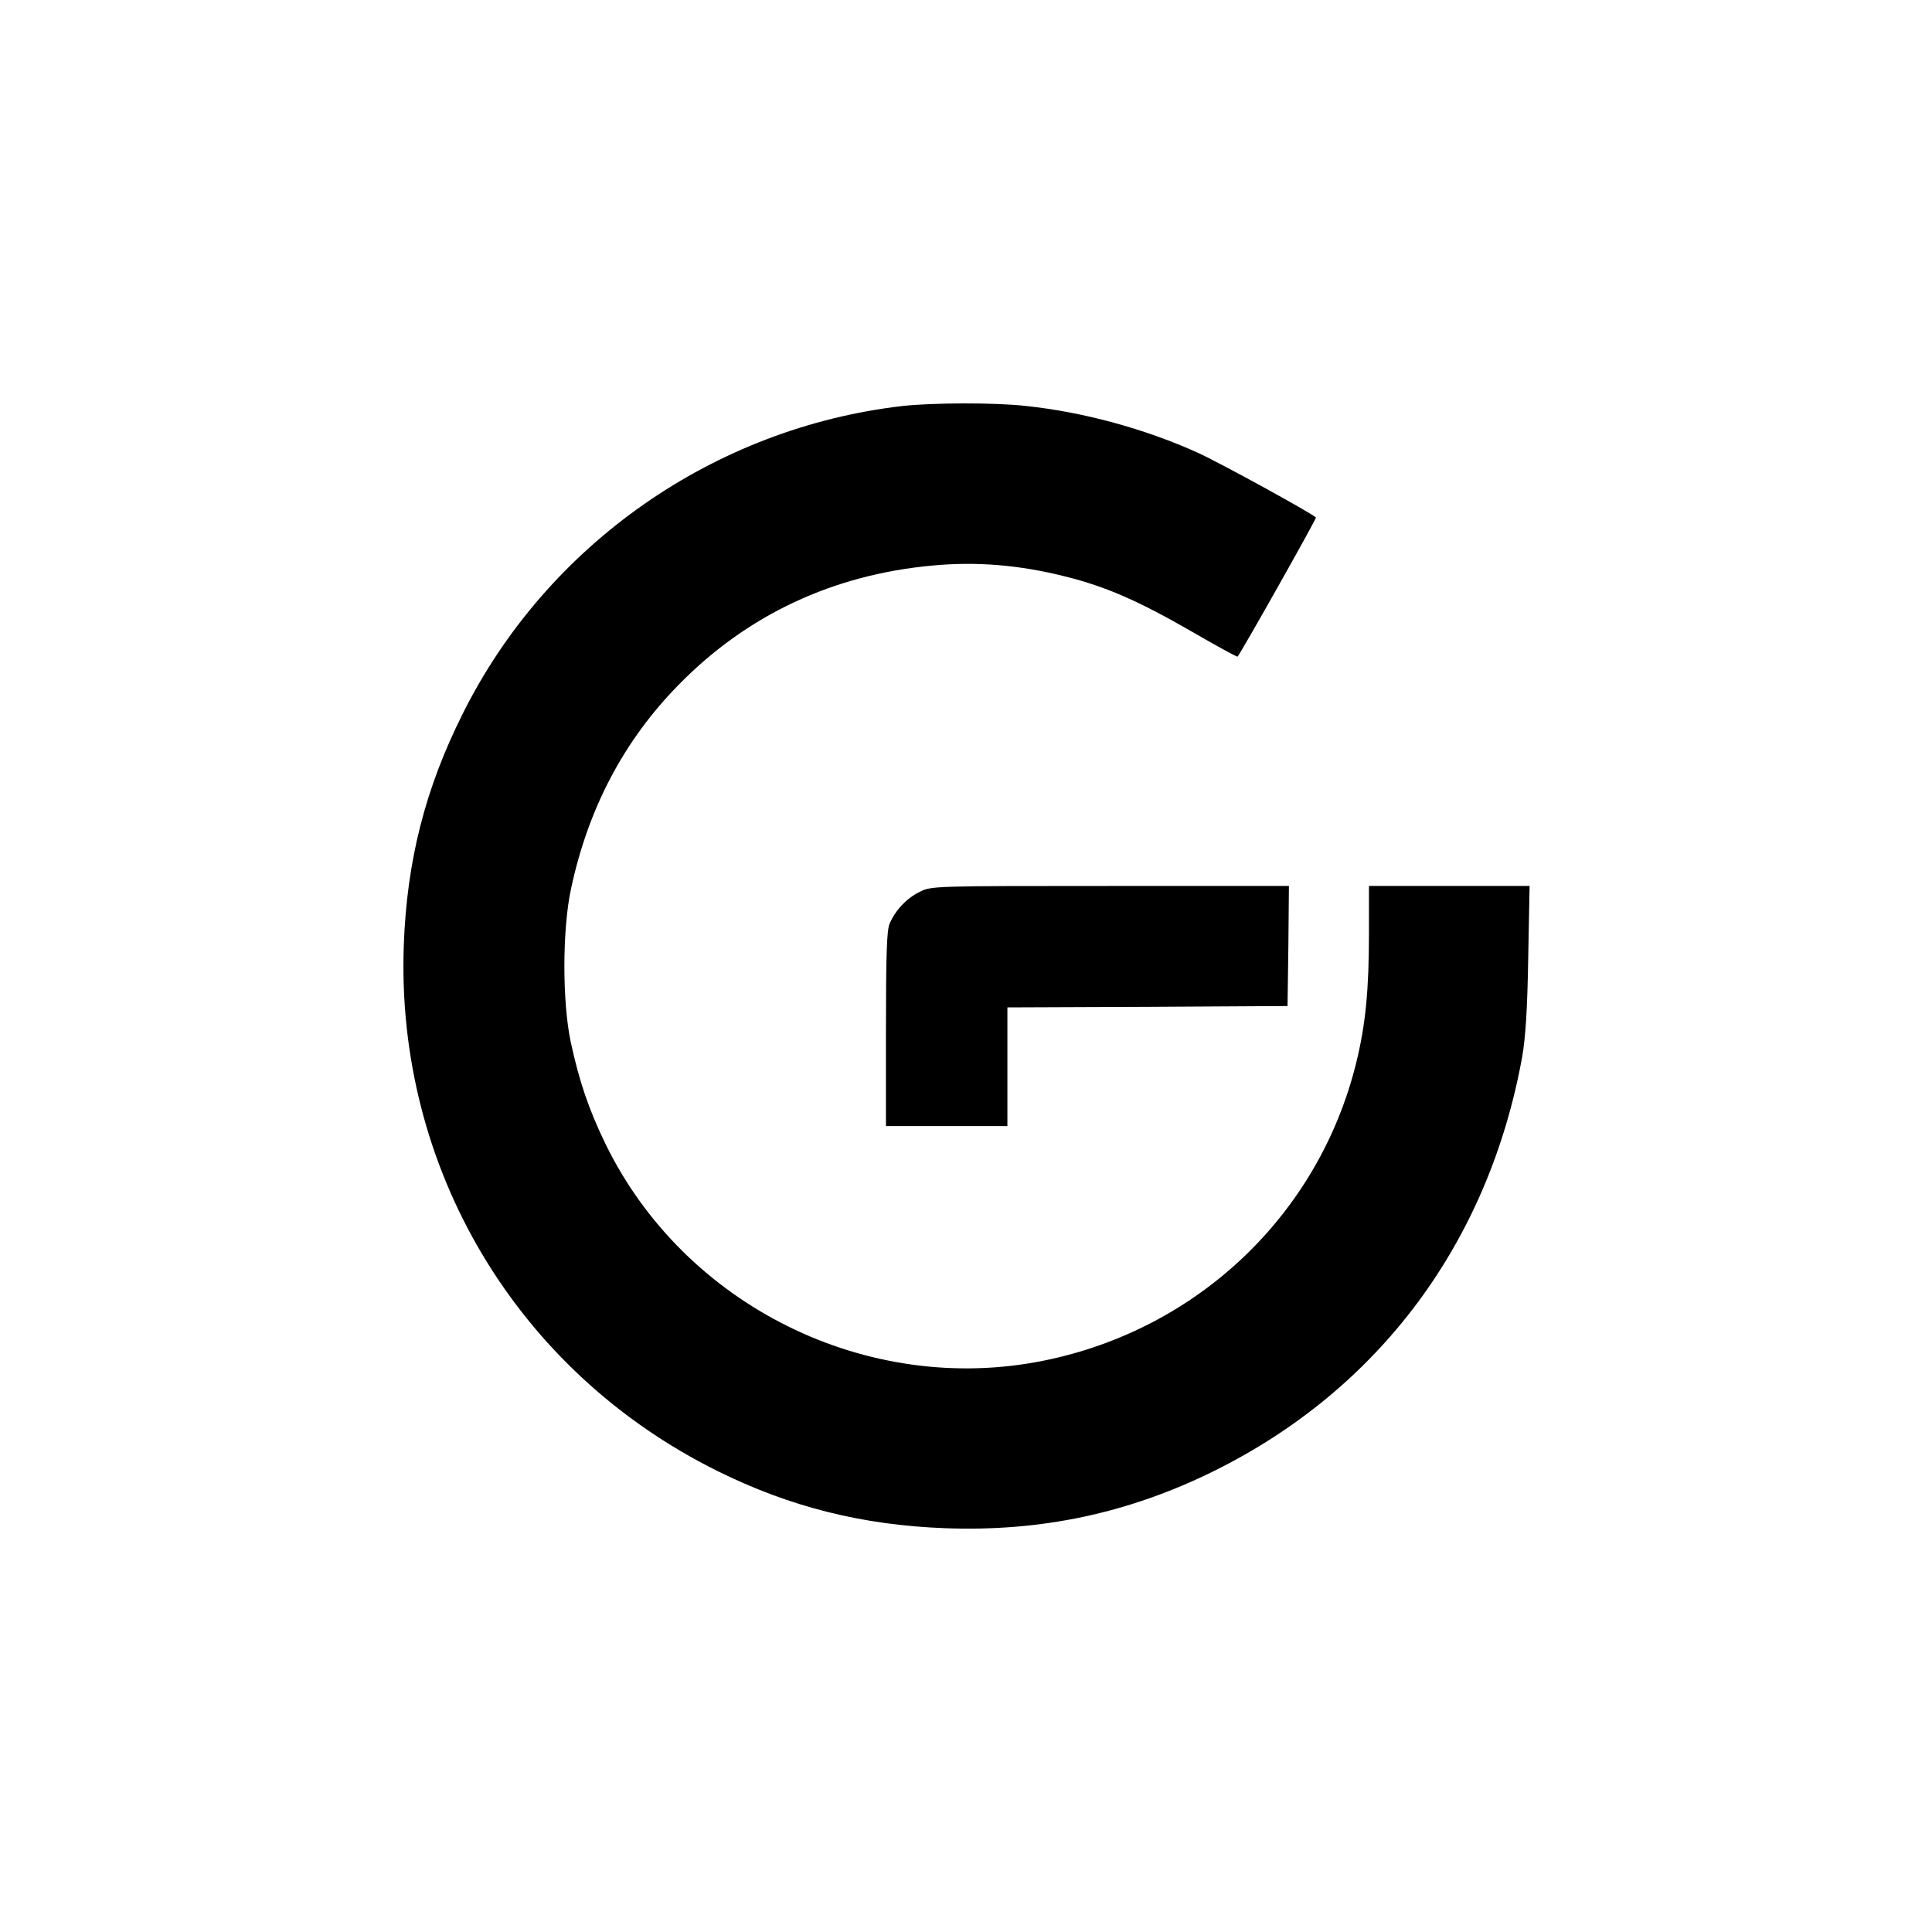
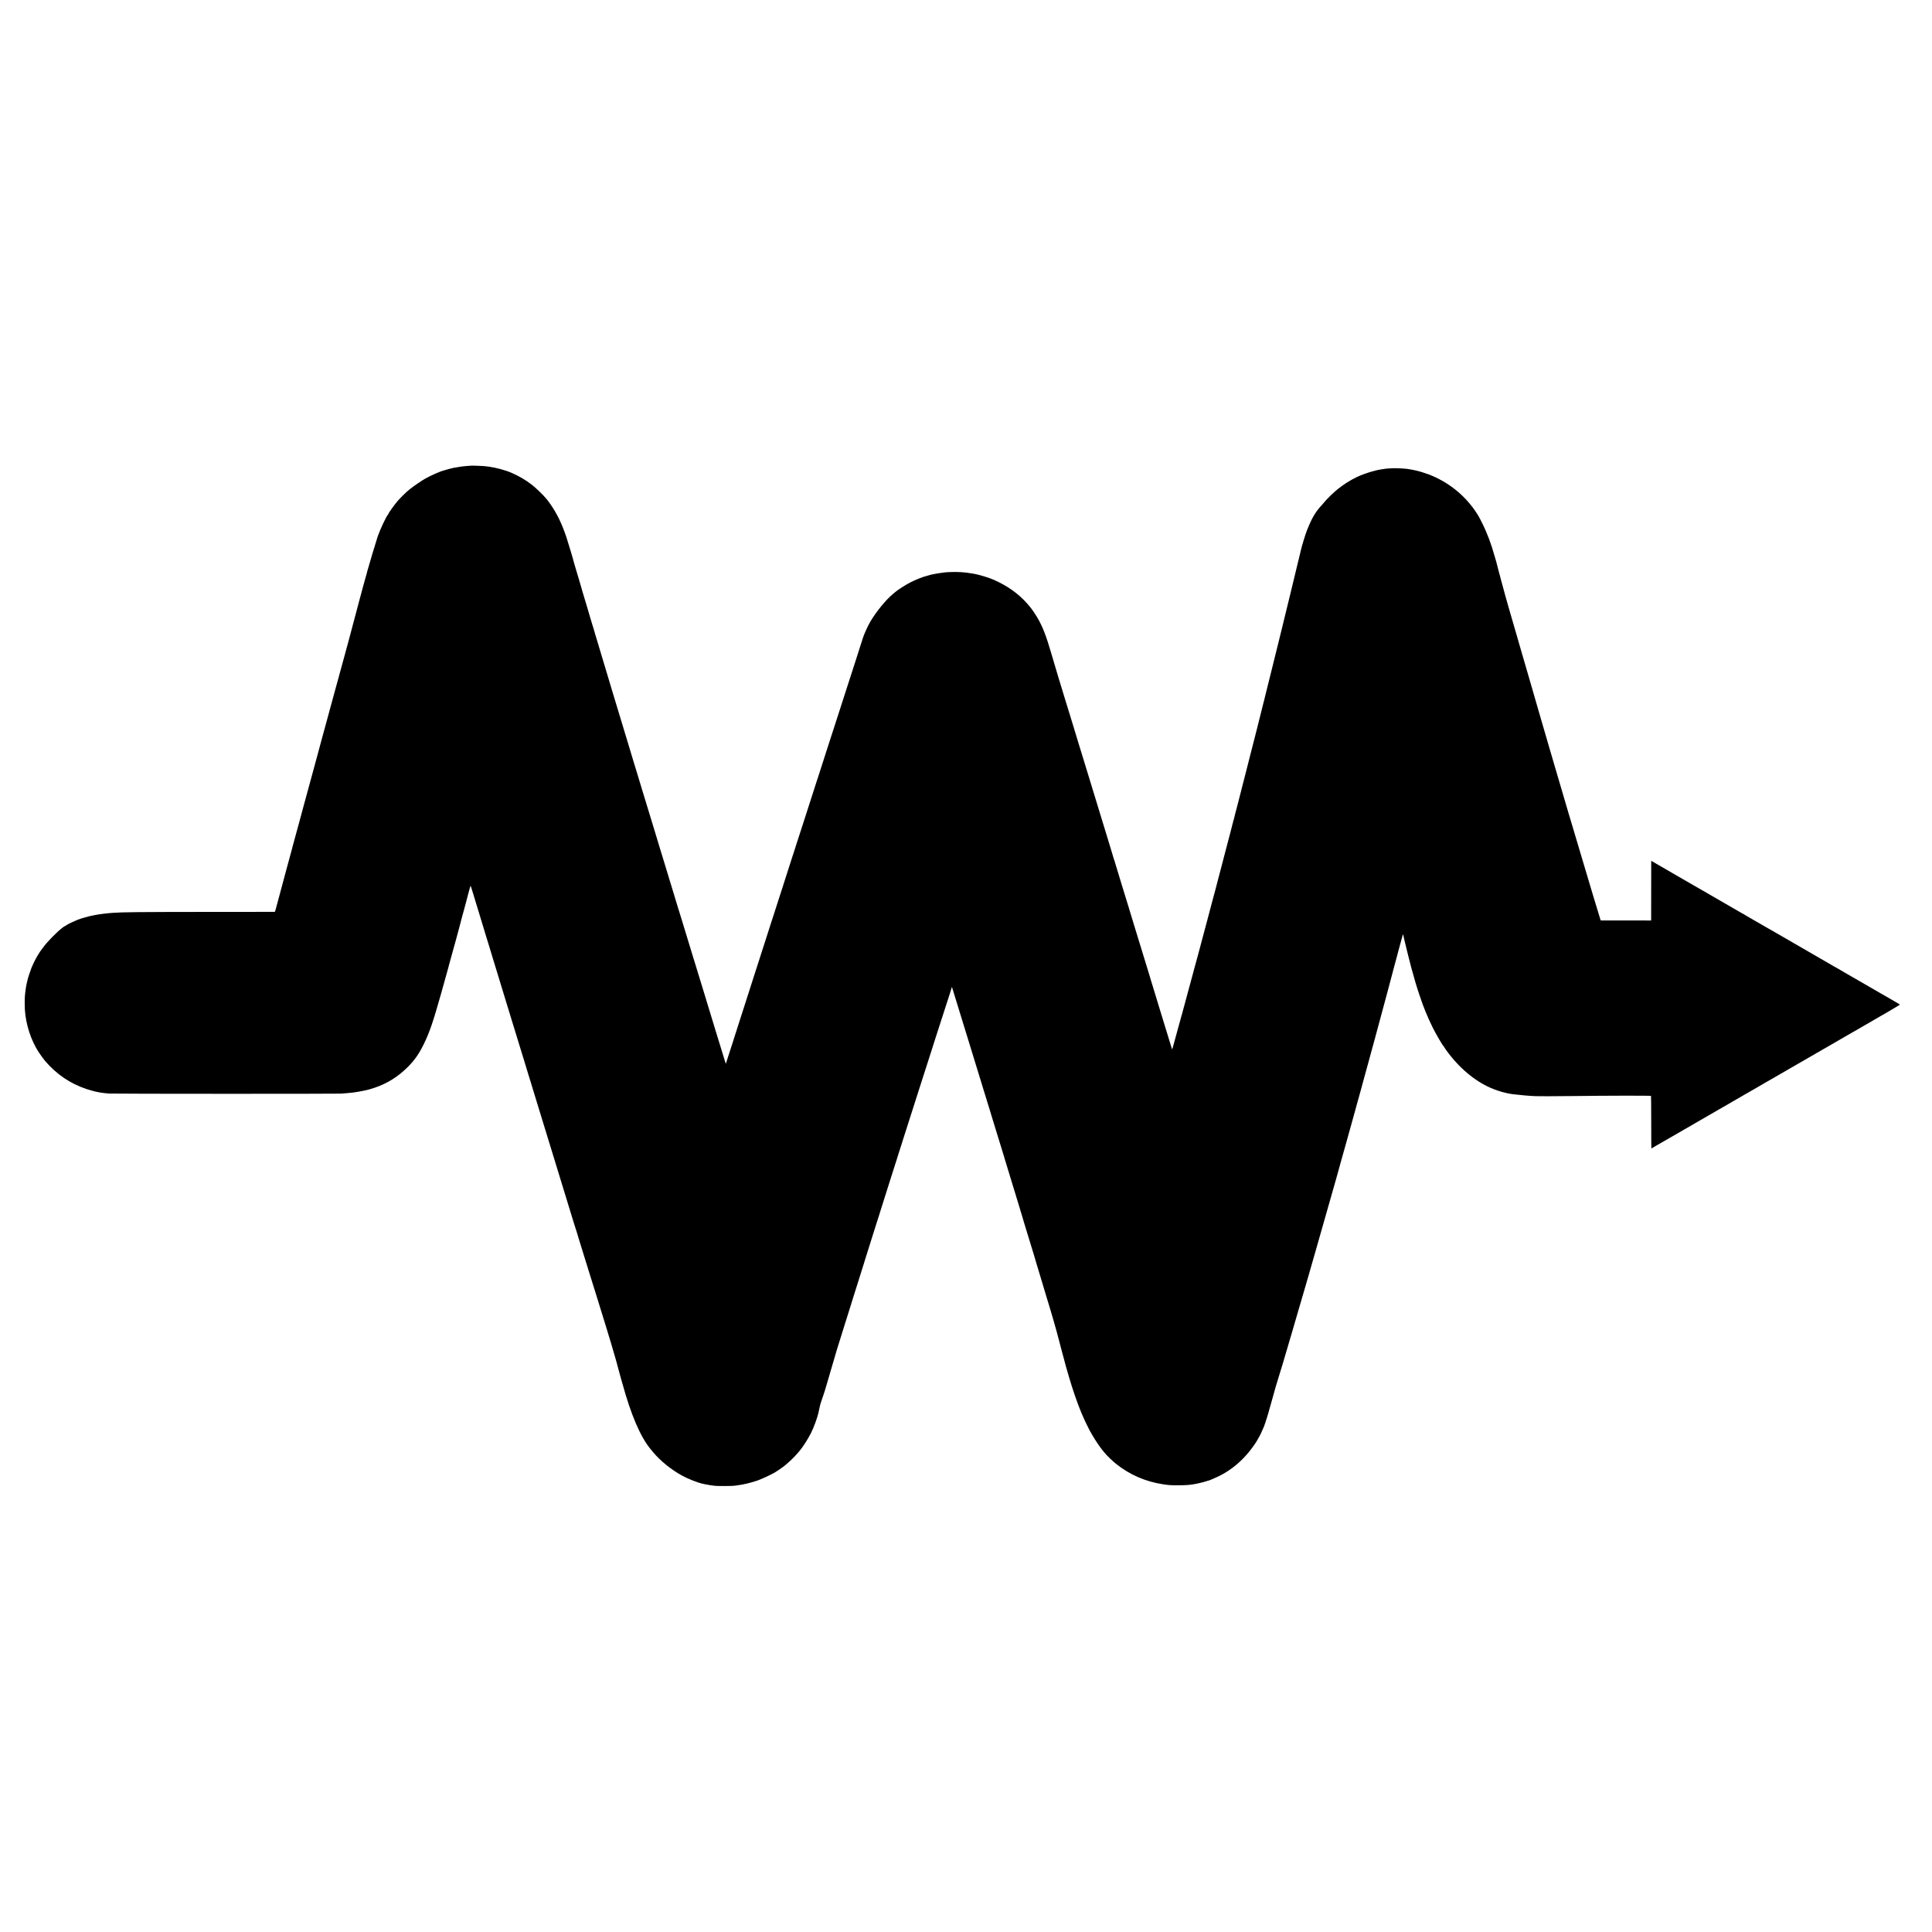
- <svg xmlns="http://www.w3.org/2000/svg" version="1.0" width="700pt" height="700pt" viewBox="0 0 700 700" preserveAspectRatio="xMidYMid meet">
-   <g transform="translate(0,700) scale(0.1,-0.1)" fill="#000000" stroke="none">
-     <path d="M3270 5529 c-683 -79 -1287 -501 -1593 -1114 -137 -273 -203 -535 -214 -840 -29 -809 410 -1545 1137 -1905 262 -130 526 -196 825 -207 349 -13 666 55 975 208 597 296 993 827 1115 1499 12 68 19 171 22 358 l5 262 -291 0 -291 0 0 -170 c0 -206 -12 -331 -46 -470 -135 -549 -573 -967 -1133 -1080 -639 -129 -1301 199 -1587 785 -61 126 -95 226 -126 369 -31 146 -31 408 1 556 62 291 192 538 391 740 247 252 558 398 919 431 160 15 316 2 482 -40 147 -37 262 -87 460 -201 88 -51 161 -91 163 -89 15 18 287 501 284 504 -16 16 -353 201 -429 235 -190 86 -413 147 -621 169 -112 13 -339 12 -448 0z" />
-     <path d="M3333 3769 c-48 -23 -89 -67 -110 -116 -10 -25 -13 -111 -13 -383 l0 -350 220 0 220 0 0 215 0 215 508 2 507 3 3 218 2 217 -647 0 c-638 0 -649 0 -690 -21z" />
+ <svg xmlns="http://www.w3.org/2000/svg" version="1.0" width="5400pt" height="5400pt" viewBox="0 0 5400 5400" preserveAspectRatio="xMidYMid meet">
+   <g transform="translate(0,5400) scale(0.1,-0.1)" fill="#000000" stroke="none">
+     <path d="M13147 40983 c-1 -1 -42 -4 -92 -7 -49 -4 -101 -8 -115 -11 -14 -2 -45 -6 -70 -9 -43 -6 -121 -19 -185 -31 -56 -11 -224 -55 -252 -66 -15 -6 -37 -13 -47 -15 -71 -14 -348 -136 -492 -217 -108 -61 -340 -219 -454 -311 -84 -67 -272 -253 -341 -336 -96 -117 -239 -318 -239 -336 0 -4 -6 -15 -14 -23 -51 -57 -220 -416 -288 -611 -38 -110 -262 -859 -294 -982 -2 -10 -6 -26 -8 -35 -3 -10 -30 -108 -61 -218 -31 -110 -58 -207 -60 -215 -1 -8 -22 -85 -45 -170 -23 -85 -44 -162 -46 -170 -2 -8 -14 -55 -28 -105 -13 -49 -38 -142 -54 -205 -17 -63 -49 -185 -72 -270 -23 -85 -52 -195 -65 -245 -13 -49 -40 -151 -60 -225 -20 -74 -38 -142 -40 -150 -3 -8 -20 -73 -40 -145 -20 -71 -47 -173 -61 -225 -14 -52 -41 -149 -59 -215 -31 -109 -58 -207 -116 -425 -11 -41 -36 -131 -55 -200 -33 -121 -163 -595 -168 -615 -1 -5 -5 -19 -9 -30 -3 -11 -8 -31 -11 -45 -4 -20 -62 -231 -191 -700 -2 -8 -21 -76 -41 -150 -33 -125 -77 -286 -109 -405 -8 -27 -23 -84 -34 -125 -11 -41 -32 -118 -46 -170 -14 -52 -28 -102 -30 -110 -2 -8 -29 -107 -60 -220 -94 -343 -206 -754 -210 -770 -4 -20 -92 -346 -105 -390 -11 -37 -119 -432 -165 -605 -15 -55 -34 -125 -42 -155 -8 -30 -16 -62 -18 -70 -5 -21 -146 -540 -206 -760 -28 -102 -52 -193 -54 -202 -3 -15 -154 -578 -186 -693 -6 -22 -15 -49 -19 -61 l-8 -21 -1759 -1 c-2115 -2 -2491 -6 -2783 -27 -154 -11 -380 -39 -480 -60 -14 -3 -38 -8 -55 -11 -123 -21 -325 -79 -445 -126 -107 -43 -260 -116 -295 -142 -16 -13 -37 -25 -45 -28 -73 -27 -327 -261 -514 -474 -69 -79 -197 -251 -230 -310 -9 -16 -26 -45 -38 -64 -50 -84 -122 -232 -163 -334 -39 -101 -99 -287 -109 -340 -2 -12 -9 -39 -14 -61 -6 -22 -13 -53 -16 -70 -17 -100 -27 -174 -32 -219 -2 -28 -6 -71 -9 -96 -6 -61 -6 -278 0 -370 26 -409 169 -853 382 -1182 38 -60 153 -217 183 -252 324 -376 700 -631 1157 -785 86 -29 252 -74 318 -85 17 -3 55 -10 85 -16 30 -5 80 -12 110 -14 30 -3 82 -8 115 -11 88 -9 6339 -10 6480 -2 66 4 138 9 160 12 22 2 68 7 103 10 35 2 91 9 125 15 34 5 80 12 102 16 43 6 220 42 245 49 8 2 42 11 75 20 33 9 101 30 150 47 350 121 640 304 911 573 189 188 316 369 448 639 162 331 261 620 485 1416 108 386 203 725 207 743 2 9 6 25 8 35 6 24 183 667 201 727 28 100 177 657 181 682 3 15 7 30 10 35 3 4 20 66 38 136 19 70 48 181 66 247 17 66 34 129 36 140 2 11 10 43 19 70 8 28 23 83 34 124 11 40 22 75 24 77 1 2 30 -88 64 -199 34 -111 93 -308 133 -437 39 -129 93 -307 120 -395 27 -88 73 -241 103 -340 31 -99 71 -232 91 -295 19 -63 68 -225 109 -360 42 -135 99 -321 127 -415 28 -93 128 -420 221 -725 94 -305 183 -598 199 -650 16 -52 43 -140 60 -195 18 -55 35 -113 40 -130 4 -16 20 -68 35 -115 14 -47 48 -157 75 -245 27 -88 63 -205 80 -260 18 -55 34 -109 37 -120 3 -11 26 -85 50 -165 25 -80 60 -197 79 -260 20 -63 49 -160 67 -215 17 -55 32 -104 33 -110 3 -13 65 -216 159 -520 40 -132 135 -440 210 -685 75 -245 188 -611 250 -815 148 -482 183 -597 205 -670 10 -33 62 -202 115 -375 54 -173 103 -335 110 -360 25 -88 195 -632 199 -639 3 -4 7 -18 10 -32 3 -13 18 -67 35 -119 16 -52 68 -221 116 -375 47 -154 107 -345 132 -425 25 -80 67 -215 93 -300 27 -85 94 -301 150 -480 94 -302 238 -766 280 -905 10 -33 43 -143 74 -245 31 -102 59 -192 61 -200 2 -8 23 -78 45 -155 23 -77 60 -203 82 -280 21 -77 40 -144 42 -150 2 -5 6 -23 10 -40 18 -68 98 -362 105 -385 5 -14 21 -70 36 -125 244 -890 508 -1503 794 -1845 25 -30 57 -68 71 -85 193 -232 496 -479 795 -644 171 -95 449 -204 597 -235 13 -3 34 -7 48 -10 79 -18 194 -36 290 -46 77 -8 499 -6 535 3 11 2 47 8 80 11 164 19 381 71 570 136 111 39 381 164 485 226 49 29 215 142 251 171 148 120 283 250 379 362 25 29 50 58 55 65 91 104 231 323 323 503 74 144 181 437 207 563 38 185 52 241 81 325 20 55 37 107 39 115 2 8 13 42 25 75 12 33 23 67 25 75 2 8 24 83 50 165 25 83 86 292 136 465 112 393 199 678 330 1090 17 52 32 102 34 110 2 8 36 116 76 240 39 124 81 259 94 300 13 41 48 156 79 255 32 99 73 232 93 295 19 63 38 122 41 130 3 8 6 20 8 25 1 6 32 105 69 220 37 116 68 215 69 220 1 6 7 24 13 40 9 24 35 107 49 160 2 9 152 484 310 985 31 96 65 204 77 240 12 36 22 67 22 70 1 3 5 16 9 30 4 14 32 104 63 200 30 96 59 186 63 200 5 14 32 99 60 190 29 91 69 219 90 285 21 66 68 215 105 330 37 116 73 230 82 255 8 25 16 52 18 60 2 8 14 49 28 90 14 41 48 149 77 240 28 91 55 176 60 190 5 14 43 132 84 263 71 222 107 335 301 942 42 132 94 294 115 360 84 262 142 441 220 685 45 140 87 271 93 290 6 19 12 37 12 40 2 9 116 362 135 420 17 48 113 348 242 750 22 69 55 172 75 230 19 58 36 112 38 120 2 8 12 42 22 75 l19 60 32 -100 c17 -55 46 -152 66 -215 19 -63 55 -180 80 -260 24 -80 60 -197 80 -260 62 -205 246 -803 266 -865 11 -33 54 -172 95 -310 85 -280 134 -437 175 -570 41 -130 81 -261 155 -505 35 -118 69 -228 75 -245 6 -16 13 -37 15 -45 3 -15 29 -101 89 -295 19 -60 67 -216 106 -345 92 -303 78 -255 217 -705 13 -44 28 -93 32 -110 5 -16 32 -106 61 -200 64 -212 102 -335 197 -645 41 -135 86 -281 99 -325 14 -44 26 -87 29 -95 4 -17 63 -212 106 -352 17 -54 31 -101 31 -105 1 -5 7 -26 14 -48 43 -138 241 -785 249 -815 2 -8 4 -15 5 -15 1 0 3 -7 5 -15 2 -8 37 -127 78 -265 42 -137 125 -414 185 -615 61 -201 115 -381 120 -400 6 -19 29 -96 52 -170 23 -74 47 -155 54 -180 7 -25 34 -117 60 -205 26 -88 49 -169 51 -179 3 -10 9 -33 14 -50 6 -17 19 -66 31 -109 11 -42 29 -112 41 -155 11 -42 23 -84 25 -92 7 -26 42 -162 63 -243 11 -43 46 -171 77 -285 31 -114 57 -214 59 -222 8 -34 129 -443 162 -545 126 -395 243 -704 365 -965 48 -102 114 -235 128 -260 5 -8 37 -64 71 -125 85 -150 241 -382 304 -451 5 -7 26 -31 45 -55 63 -79 223 -234 330 -319 375 -299 818 -491 1300 -565 170 -26 212 -29 415 -29 230 -1 368 10 505 39 14 3 39 8 55 11 59 10 229 56 262 69 18 8 33 12 33 10 0 -10 256 102 360 157 284 150 536 357 756 618 92 109 232 305 257 360 4 8 17 31 28 50 41 67 108 206 153 317 36 87 138 413 161 513 2 8 12 44 23 80 11 36 39 135 62 220 54 204 119 424 187 640 49 155 89 286 97 315 1 6 9 30 16 55 7 25 15 50 16 55 1 6 21 73 44 150 23 77 48 160 55 185 7 25 32 108 54 185 23 77 62 208 86 290 23 83 59 204 78 270 38 128 62 209 133 455 25 85 68 232 95 325 27 94 51 177 54 185 2 8 42 148 90 310 47 162 87 302 89 310 2 8 27 96 56 195 28 99 69 241 90 315 77 273 261 917 275 965 17 56 16 54 84 295 27 96 82 288 121 425 39 138 73 257 75 265 2 8 31 114 65 235 34 121 63 227 65 235 5 20 99 356 124 440 10 36 65 232 121 435 56 204 116 417 132 475 16 58 32 114 34 125 6 24 7 28 23 85 7 25 15 52 17 60 2 8 14 52 28 98 13 45 24 85 24 88 0 2 8 30 17 62 10 31 18 64 20 72 2 8 31 116 65 240 35 124 73 263 85 310 13 47 51 186 85 310 34 124 63 230 64 235 7 28 21 80 48 175 16 58 31 112 33 120 3 17 104 391 225 835 45 165 83 307 85 315 2 8 11 42 20 75 9 33 18 67 20 75 2 8 13 50 25 92 11 43 23 85 25 95 6 25 14 54 90 338 37 138 69 258 70 267 2 9 11 41 20 70 8 29 59 217 111 418 53 201 100 371 104 379 5 9 11 -6 18 -40 6 -30 18 -83 27 -119 9 -36 19 -76 21 -90 8 -40 142 -576 171 -680 102 -374 136 -488 230 -770 111 -335 217 -593 362 -889 100 -203 297 -539 323 -549 4 -2 8 -8 8 -13 0 -5 24 -41 52 -81 349 -485 789 -858 1243 -1055 130 -57 309 -116 418 -138 10 -2 26 -6 35 -9 9 -3 33 -8 52 -11 19 -3 46 -8 60 -10 34 -7 75 -11 215 -25 66 -6 131 -13 145 -15 27 -4 144 -13 285 -21 103 -6 600 -5 1100 1 845 12 2165 14 2171 4 3 -6 6 -339 6 -740 0 -401 2 -729 4 -729 2 0 21 11 42 23 20 13 57 35 82 49 64 36 288 165 470 270 85 50 229 133 320 185 91 52 172 98 180 103 45 27 128 76 145 85 27 15 128 74 320 185 88 51 176 101 195 112 19 11 78 45 130 76 52 31 97 57 100 57 3 0 32 16 65 36 65 39 188 111 246 144 52 29 321 185 339 196 8 5 121 70 250 143 129 74 240 138 246 143 5 4 23 15 40 24 16 8 106 60 199 114 270 156 423 244 525 303 52 30 111 64 130 75 37 21 337 194 587 339 83 48 167 96 185 107 18 10 62 36 98 56 36 21 76 44 90 52 14 8 46 26 71 41 25 15 127 74 228 132 100 58 196 113 214 124 170 99 339 196 342 196 2 0 44 25 94 55 50 30 92 55 95 55 2 0 51 28 108 62 56 34 112 66 123 72 135 73 693 402 689 407 -2 4 -88 56 -191 115 -104 59 -285 164 -403 232 -118 69 -287 167 -375 217 -88 51 -218 126 -290 167 -71 41 -206 119 -300 173 -93 54 -187 109 -207 122 -21 12 -40 23 -43 23 -3 0 -22 11 -43 23 -20 13 -57 35 -82 49 -25 14 -160 92 -300 173 -429 249 -444 257 -475 275 -194 111 -757 437 -780 451 -16 10 -37 22 -45 26 -8 4 -78 43 -155 88 -271 158 -541 313 -590 340 -27 15 -57 34 -66 41 -8 8 -19 14 -23 14 -5 0 -51 26 -104 57 -54 32 -110 65 -127 74 -39 21 -136 77 -155 89 -8 5 -85 49 -170 98 -319 185 -476 275 -505 293 -16 10 -46 27 -65 37 -31 17 -350 200 -585 337 -104 61 -523 303 -575 333 -79 45 -237 136 -267 154 l-31 19 -1 -788 c0 -434 0 -809 -1 -834 l0 -47 -705 1 -705 0 -34 111 c-80 257 -218 716 -371 1231 -87 296 -122 414 -155 520 -10 33 -60 200 -110 370 -50 171 -100 337 -110 370 -10 33 -30 101 -45 150 -15 50 -31 104 -36 120 -17 54 -80 269 -89 300 -7 27 -28 98 -139 475 -16 52 -49 165 -74 250 -25 85 -58 196 -72 245 -52 176 -156 530 -160 545 -2 8 -26 92 -54 185 -27 94 -75 258 -106 365 -31 107 -69 238 -85 290 -15 52 -30 104 -33 115 -3 11 -28 97 -55 190 -47 158 -85 292 -301 1040 -45 154 -88 303 -96 330 -9 28 -43 145 -76 260 -33 116 -82 284 -108 375 -105 358 -222 764 -271 935 -28 99 -57 203 -65 230 -9 28 -17 59 -20 70 -2 11 -13 52 -24 90 -17 59 -53 194 -67 245 -2 8 -15 58 -30 110 -14 52 -27 105 -30 117 -2 12 -8 33 -13 45 -5 13 -9 28 -10 33 -4 21 -15 64 -48 190 -19 72 -37 137 -38 145 -2 8 -13 47 -25 85 -12 39 -22 75 -24 80 -75 282 -204 624 -332 880 -99 199 -116 229 -202 355 -316 462 -776 822 -1307 1023 -101 38 -268 89 -333 102 -9 1 -35 8 -57 13 -22 6 -74 16 -115 22 -41 6 -86 14 -100 16 -40 7 -258 18 -340 18 -79 -1 -255 -12 -280 -19 -8 -2 -35 -6 -60 -9 -199 -26 -483 -112 -704 -214 -183 -85 -376 -207 -547 -344 -110 -88 -308 -280 -374 -363 -22 -27 -49 -59 -60 -71 -161 -170 -264 -333 -370 -584 -26 -63 -52 -124 -56 -135 -37 -88 -155 -476 -174 -573 -1 -9 -8 -35 -13 -57 -6 -22 -13 -51 -16 -65 -2 -14 -14 -63 -26 -110 -12 -47 -24 -93 -26 -103 -2 -11 -21 -92 -43 -180 -22 -89 -42 -173 -45 -187 -3 -14 -16 -70 -30 -125 -30 -123 -94 -386 -136 -560 -17 -71 -44 -182 -60 -245 -16 -63 -31 -126 -34 -140 -3 -14 -23 -97 -45 -185 -45 -182 -121 -493 -126 -515 -7 -33 -138 -561 -161 -650 -25 -97 -163 -653 -169 -680 -1 -8 -8 -35 -15 -60 -7 -25 -13 -52 -15 -60 -2 -8 -15 -62 -30 -120 -14 -58 -28 -116 -31 -130 -2 -14 -7 -32 -11 -40 -3 -8 -9 -31 -13 -50 -4 -19 -17 -71 -29 -116 -12 -45 -23 -90 -25 -100 -3 -15 -90 -364 -122 -489 -88 -348 -167 -657 -174 -680 -5 -16 -11 -41 -14 -55 -5 -26 -83 -332 -142 -560 -20 -74 -37 -142 -39 -150 -2 -8 -26 -105 -55 -215 -28 -110 -74 -288 -101 -395 -28 -107 -66 -256 -86 -330 -19 -74 -37 -146 -39 -159 -3 -13 -9 -32 -15 -43 -5 -10 -7 -18 -5 -18 3 0 1 -11 -4 -25 -5 -14 -12 -36 -14 -48 -2 -12 -12 -51 -21 -87 -9 -36 -19 -72 -21 -80 -2 -8 -8 -33 -14 -55 -6 -22 -12 -48 -15 -57 -2 -9 -15 -61 -30 -115 -15 -54 -28 -105 -30 -113 -4 -22 -91 -353 -132 -505 -19 -71 -39 -148 -44 -170 -6 -22 -39 -150 -75 -285 -35 -135 -76 -290 -90 -345 -14 -55 -30 -113 -35 -130 -5 -16 -39 -142 -75 -280 -36 -137 -90 -342 -120 -454 -51 -188 -90 -335 -99 -371 -2 -8 -38 -143 -80 -300 -42 -157 -78 -292 -80 -300 -4 -16 -59 -218 -100 -365 -13 -49 -33 -124 -44 -165 -10 -41 -74 -275 -141 -520 -146 -535 -150 -550 -155 -575 -3 -11 -11 -42 -20 -70 -15 -51 -128 -460 -164 -595 -11 -41 -32 -118 -46 -170 -15 -52 -29 -102 -31 -110 -12 -51 -22 -74 -27 -60 -10 27 -55 173 -82 265 -15 50 -30 101 -35 115 -5 14 -18 59 -30 100 -12 41 -26 84 -30 95 -8 19 -197 637 -225 735 -7 25 -36 122 -65 215 -29 94 -60 197 -70 230 -10 33 -30 98 -45 145 -14 47 -30 99 -34 115 -5 17 -36 120 -70 230 -68 218 -91 296 -176 575 -31 102 -67 219 -80 260 -13 41 -35 116 -50 165 -15 50 -33 110 -42 135 -8 25 -18 59 -23 75 -4 17 -24 84 -45 150 -76 247 -86 280 -90 295 -2 8 -8 29 -13 45 -10 29 -46 149 -118 383 -20 64 -54 176 -76 247 -21 72 -61 202 -88 290 -26 88 -65 214 -85 280 -21 66 -38 125 -39 130 -1 6 -5 15 -8 21 -4 6 -9 21 -12 35 -3 13 -24 85 -47 159 -58 191 -73 240 -112 370 -35 115 -176 575 -202 660 -41 130 -107 347 -110 360 -3 8 -16 53 -30 100 -15 47 -35 112 -45 145 -20 66 -150 494 -206 675 -19 63 -50 165 -69 225 -18 61 -54 175 -78 255 -25 80 -56 183 -71 230 -14 47 -62 204 -106 350 -45 146 -97 317 -116 380 -19 63 -50 165 -69 225 -19 61 -61 198 -94 305 -33 107 -114 373 -180 590 -66 217 -154 512 -195 656 -152 529 -257 799 -409 1054 -48 80 -128 200 -151 227 -19 21 -31 37 -46 59 -8 12 -42 52 -75 89 -254 286 -544 493 -939 670 -112 50 -398 139 -511 159 -16 3 -39 8 -50 10 -25 5 -148 24 -195 30 -187 26 -489 26 -669 0 -207 -29 -327 -52 -408 -79 -23 -8 -52 -16 -65 -19 -77 -15 -294 -103 -441 -178 -114 -58 -355 -212 -407 -260 -14 -13 -45 -39 -70 -59 -191 -155 -469 -493 -632 -770 -75 -126 -180 -360 -216 -479 -22 -73 -136 -431 -187 -585 -28 -88 -59 -185 -69 -215 -9 -30 -43 -136 -76 -235 -32 -99 -101 -315 -155 -480 -53 -165 -104 -322 -113 -350 -9 -27 -17 -52 -17 -55 -1 -5 -134 -418 -165 -510 -18 -54 -82 -253 -180 -555 -26 -82 -87 -271 -135 -420 -48 -148 -103 -319 -122 -380 -19 -60 -37 -117 -40 -125 -4 -8 -7 -17 -8 -20 -4 -15 -199 -623 -230 -715 -13 -38 -53 -164 -90 -280 -37 -115 -80 -248 -95 -295 -15 -47 -50 -155 -78 -240 -27 -85 -71 -220 -97 -300 -26 -80 -48 -149 -49 -155 -1 -5 -7 -23 -13 -40 -6 -16 -26 -75 -43 -130 -32 -102 -184 -575 -239 -745 -18 -52 -33 -102 -35 -110 -3 -8 -37 -114 -76 -235 -39 -121 -89 -276 -111 -345 -22 -69 -46 -143 -53 -165 -8 -22 -49 -148 -91 -280 -42 -132 -116 -364 -165 -515 -49 -151 -101 -313 -116 -360 -14 -47 -39 -123 -54 -170 -16 -47 -65 -200 -110 -340 -45 -140 -101 -316 -125 -390 -43 -134 -58 -180 -60 -190 -1 -3 -4 -12 -8 -20 -3 -8 -29 -89 -57 -180 -29 -91 -67 -210 -85 -265 -18 -55 -63 -194 -100 -310 -127 -399 -144 -451 -193 -605 -28 -85 -80 -249 -118 -365 l-67 -210 -34 105 c-18 58 -35 112 -36 120 -2 8 -14 47 -26 85 -12 39 -24 77 -26 85 -2 8 -38 125 -80 260 -42 135 -78 252 -80 260 -4 18 -51 172 -326 1070 -116 377 -224 730 -240 785 -17 55 -44 141 -59 190 -50 161 -271 885 -332 1090 -32 110 -63 209 -68 220 -4 11 -15 45 -24 75 -9 30 -57 188 -106 350 -50 162 -92 303 -95 313 -2 10 -23 78 -46 150 -40 128 -50 161 -90 297 -11 36 -24 79 -29 95 -51 166 -133 433 -136 445 -1 8 -64 215 -139 460 -75 245 -165 542 -201 660 -36 118 -113 370 -171 560 -57 190 -120 397 -139 460 -19 63 -41 135 -49 160 -8 25 -28 92 -46 150 -17 58 -40 134 -51 170 -11 36 -32 108 -48 160 -15 52 -74 246 -130 430 -165 544 -300 989 -327 1080 -13 47 -43 144 -65 215 -22 72 -41 137 -43 145 -2 8 -12 44 -24 80 -26 83 -101 330 -105 350 -2 8 -18 62 -36 120 -17 58 -45 149 -61 203 -16 53 -42 142 -59 197 -16 55 -43 144 -59 198 -16 53 -46 151 -66 217 -20 66 -39 131 -41 144 -3 14 -7 28 -10 32 -2 4 -17 52 -33 106 -16 54 -43 145 -61 203 -17 58 -33 112 -35 120 -7 28 -47 165 -53 180 -3 8 -6 20 -7 25 -2 6 -19 64 -40 130 -20 66 -46 152 -57 190 -31 112 -35 125 -68 235 -18 58 -40 134 -50 170 -36 126 -101 346 -116 391 -8 25 -16 54 -19 65 -12 60 -174 602 -217 729 -126 374 -268 665 -451 923 -33 48 -63 89 -67 92 -3 3 -25 30 -49 60 -75 93 -291 301 -396 381 -189 144 -334 229 -565 332 -163 73 -436 147 -635 173 -27 3 -57 8 -66 9 -55 11 -444 26 -452 18z" />
  </g>
</svg>
